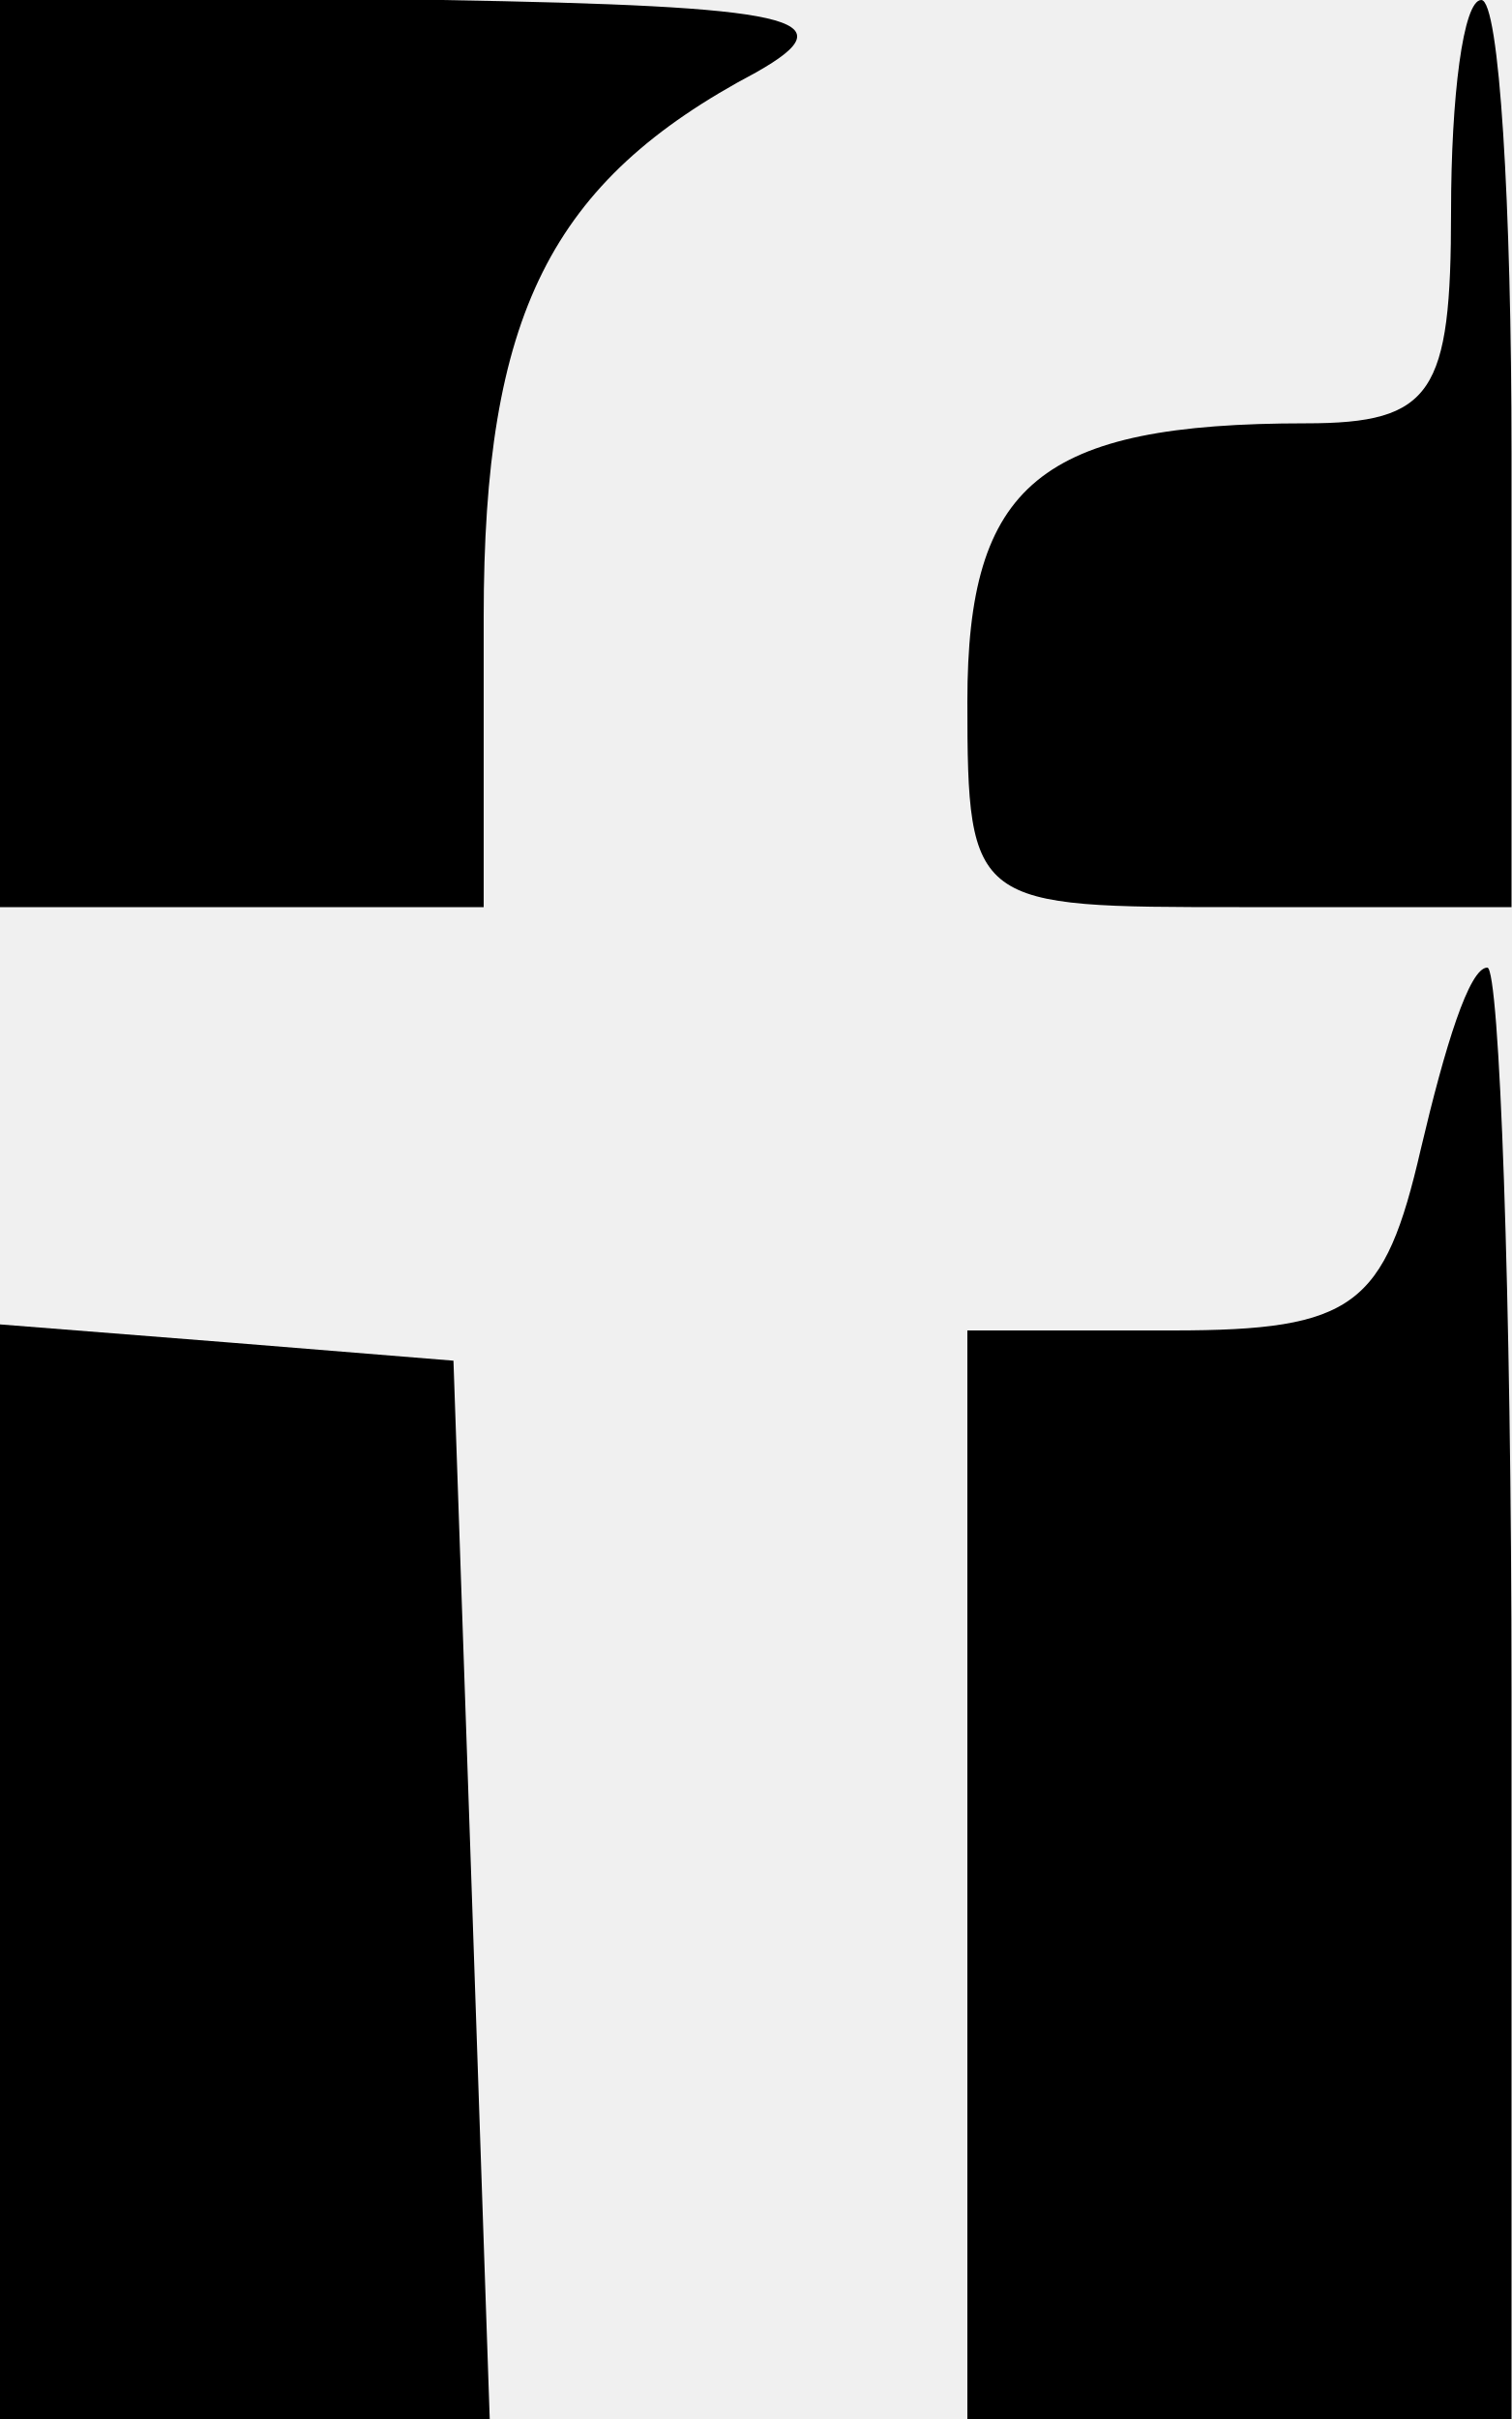
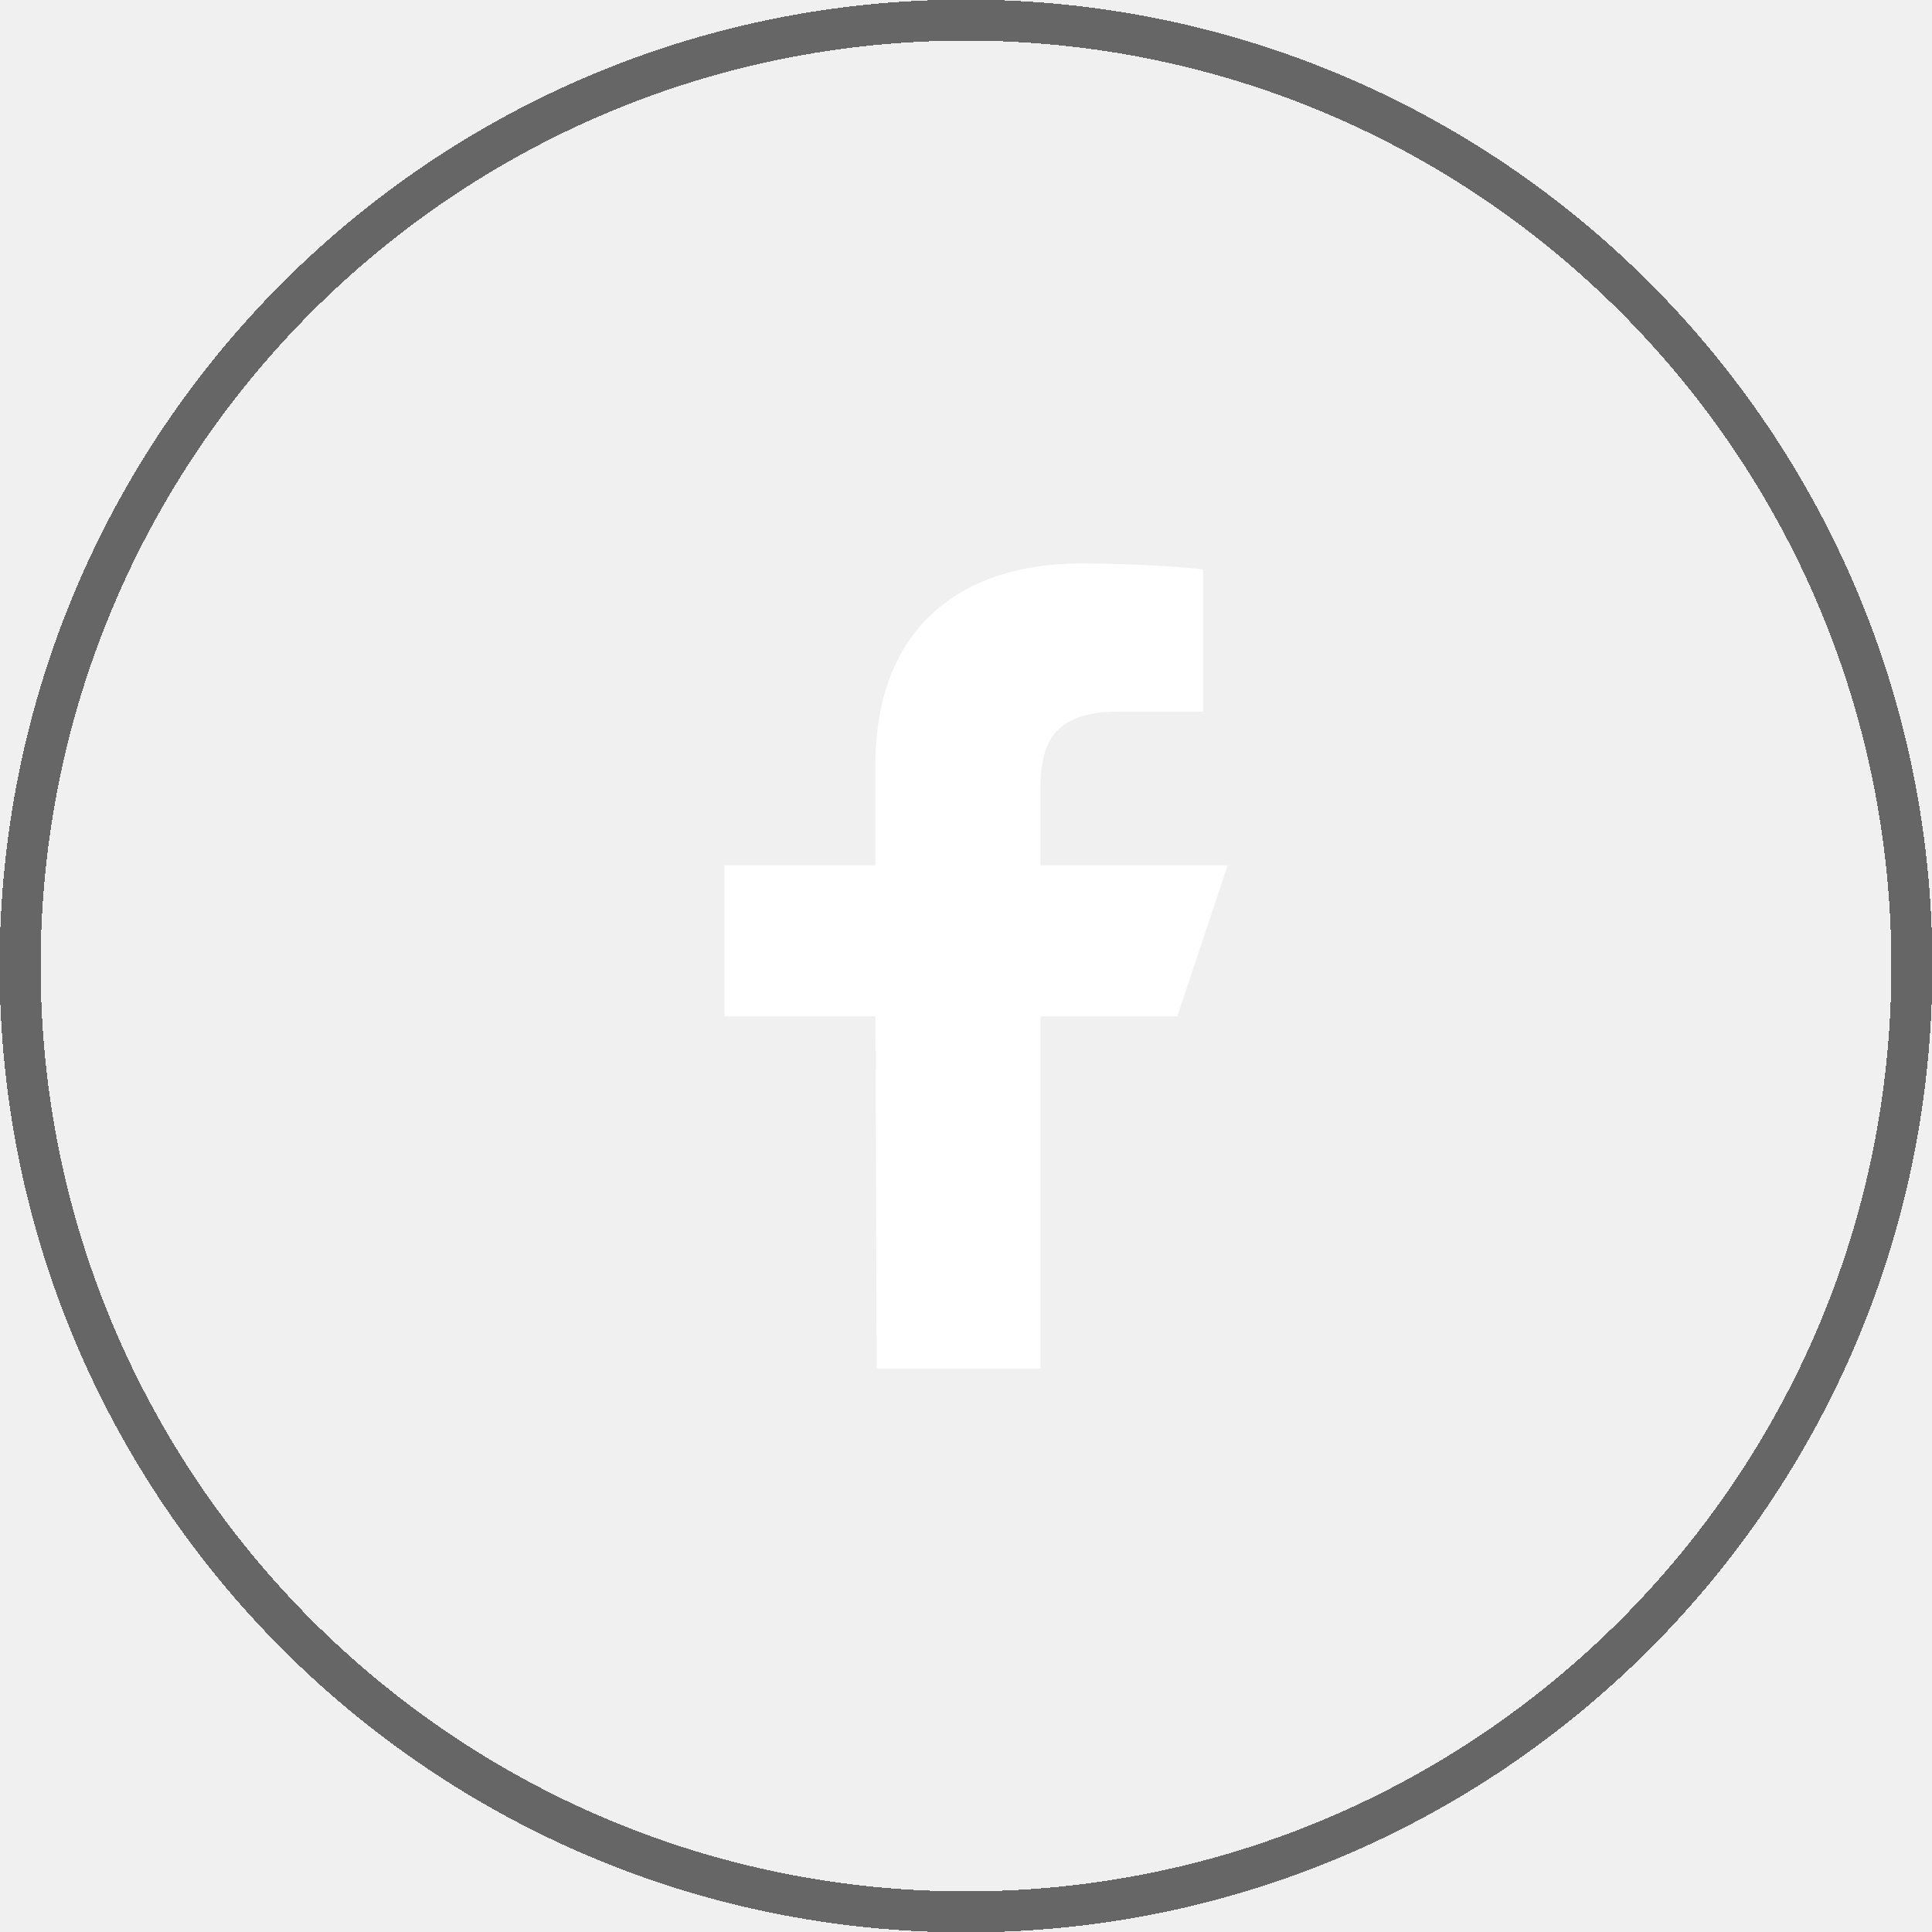
- <svg xmlns="http://www.w3.org/2000/svg" version="1.0" width="25pt" height="40pt" viewBox="0 0 25 40" preserveAspectRatio="xMidYMid meet">
-   <g transform="translate(0,40) scale(0.1,-0.1)" fill="#000000" stroke="none">
-     <path d="M0 325 l0 -75 40 0 40 0 0 48 c0 50 11 72 45 90 16 9 6 11 -52 12 l-73 0 0 -75z" />
-     <path d="M240 365 c0 -30 -3 -35 -24 -35 -44 0 -56 -10 -56 -46 0 -34 1 -34 45 -34 l45 0 0 75 c0 41 -2 75 -5 75 -3 0 -5 -16 -5 -35z" />
-     <path d="M235 210 c-6 -26 -11 -30 -41 -30 l-34 0 0 -90 0 -90 45 0 45 0 0 120 c0 66 -2 120 -4 120 -3 0 -7 -13 -11 -30z" />
-     <path d="M0 91 l0 -91 40 0 41 0 -3 88 -3 87 -37 3 -38 3 0 -90z" />
+ <svg xmlns="http://www.w3.org/2000/svg" width="48" height="48" viewBox="0 0 48 48" fill="none">
+   <g filter="url(#filter0_d)">
+     <rect x="0.5" y="0.5" width="47" height="47" rx="23.5" stroke="#666666" />
  </g>
+   <path d="M21.78 34L21.75 25.25H18V21.5H21.75V19C21.75 15.63 23.84 14 26.85 14C28.29 14 29.53 14.1 29.89 14.15V17.68H27.8C26.17 17.68 25.85 18.46 25.85 19.6V21.5H30.5L29.25 25.25H25.85V34H21.78Z" fill="white" />
+   <defs>
+     <filter id="filter0_d" x="0" y="0" width="48" height="48" filterUnits="userSpaceOnUse" color-interpolation-filters="sRGB">
+       <feFlood flood-opacity="0" result="BackgroundImageFix" />
+       <feColorMatrix in="SourceAlpha" type="matrix" values="0 0 0 0 0 0 0 0 0 0 0 0 0 0 0 0 0 0 127 0" result="hardAlpha" />
+       <feOffset />
+       <feColorMatrix type="matrix" values="0 0 0 0 0.4 0 0 0 0 0.4 0 0 0 0 0.4 0 0 0 1 0" />
+       <feBlend mode="normal" in2="BackgroundImageFix" result="effect1_dropShadow" />
+       <feBlend mode="normal" in="SourceGraphic" in2="effect1_dropShadow" result="shape" />
+     </filter>
+   </defs>
</svg>
